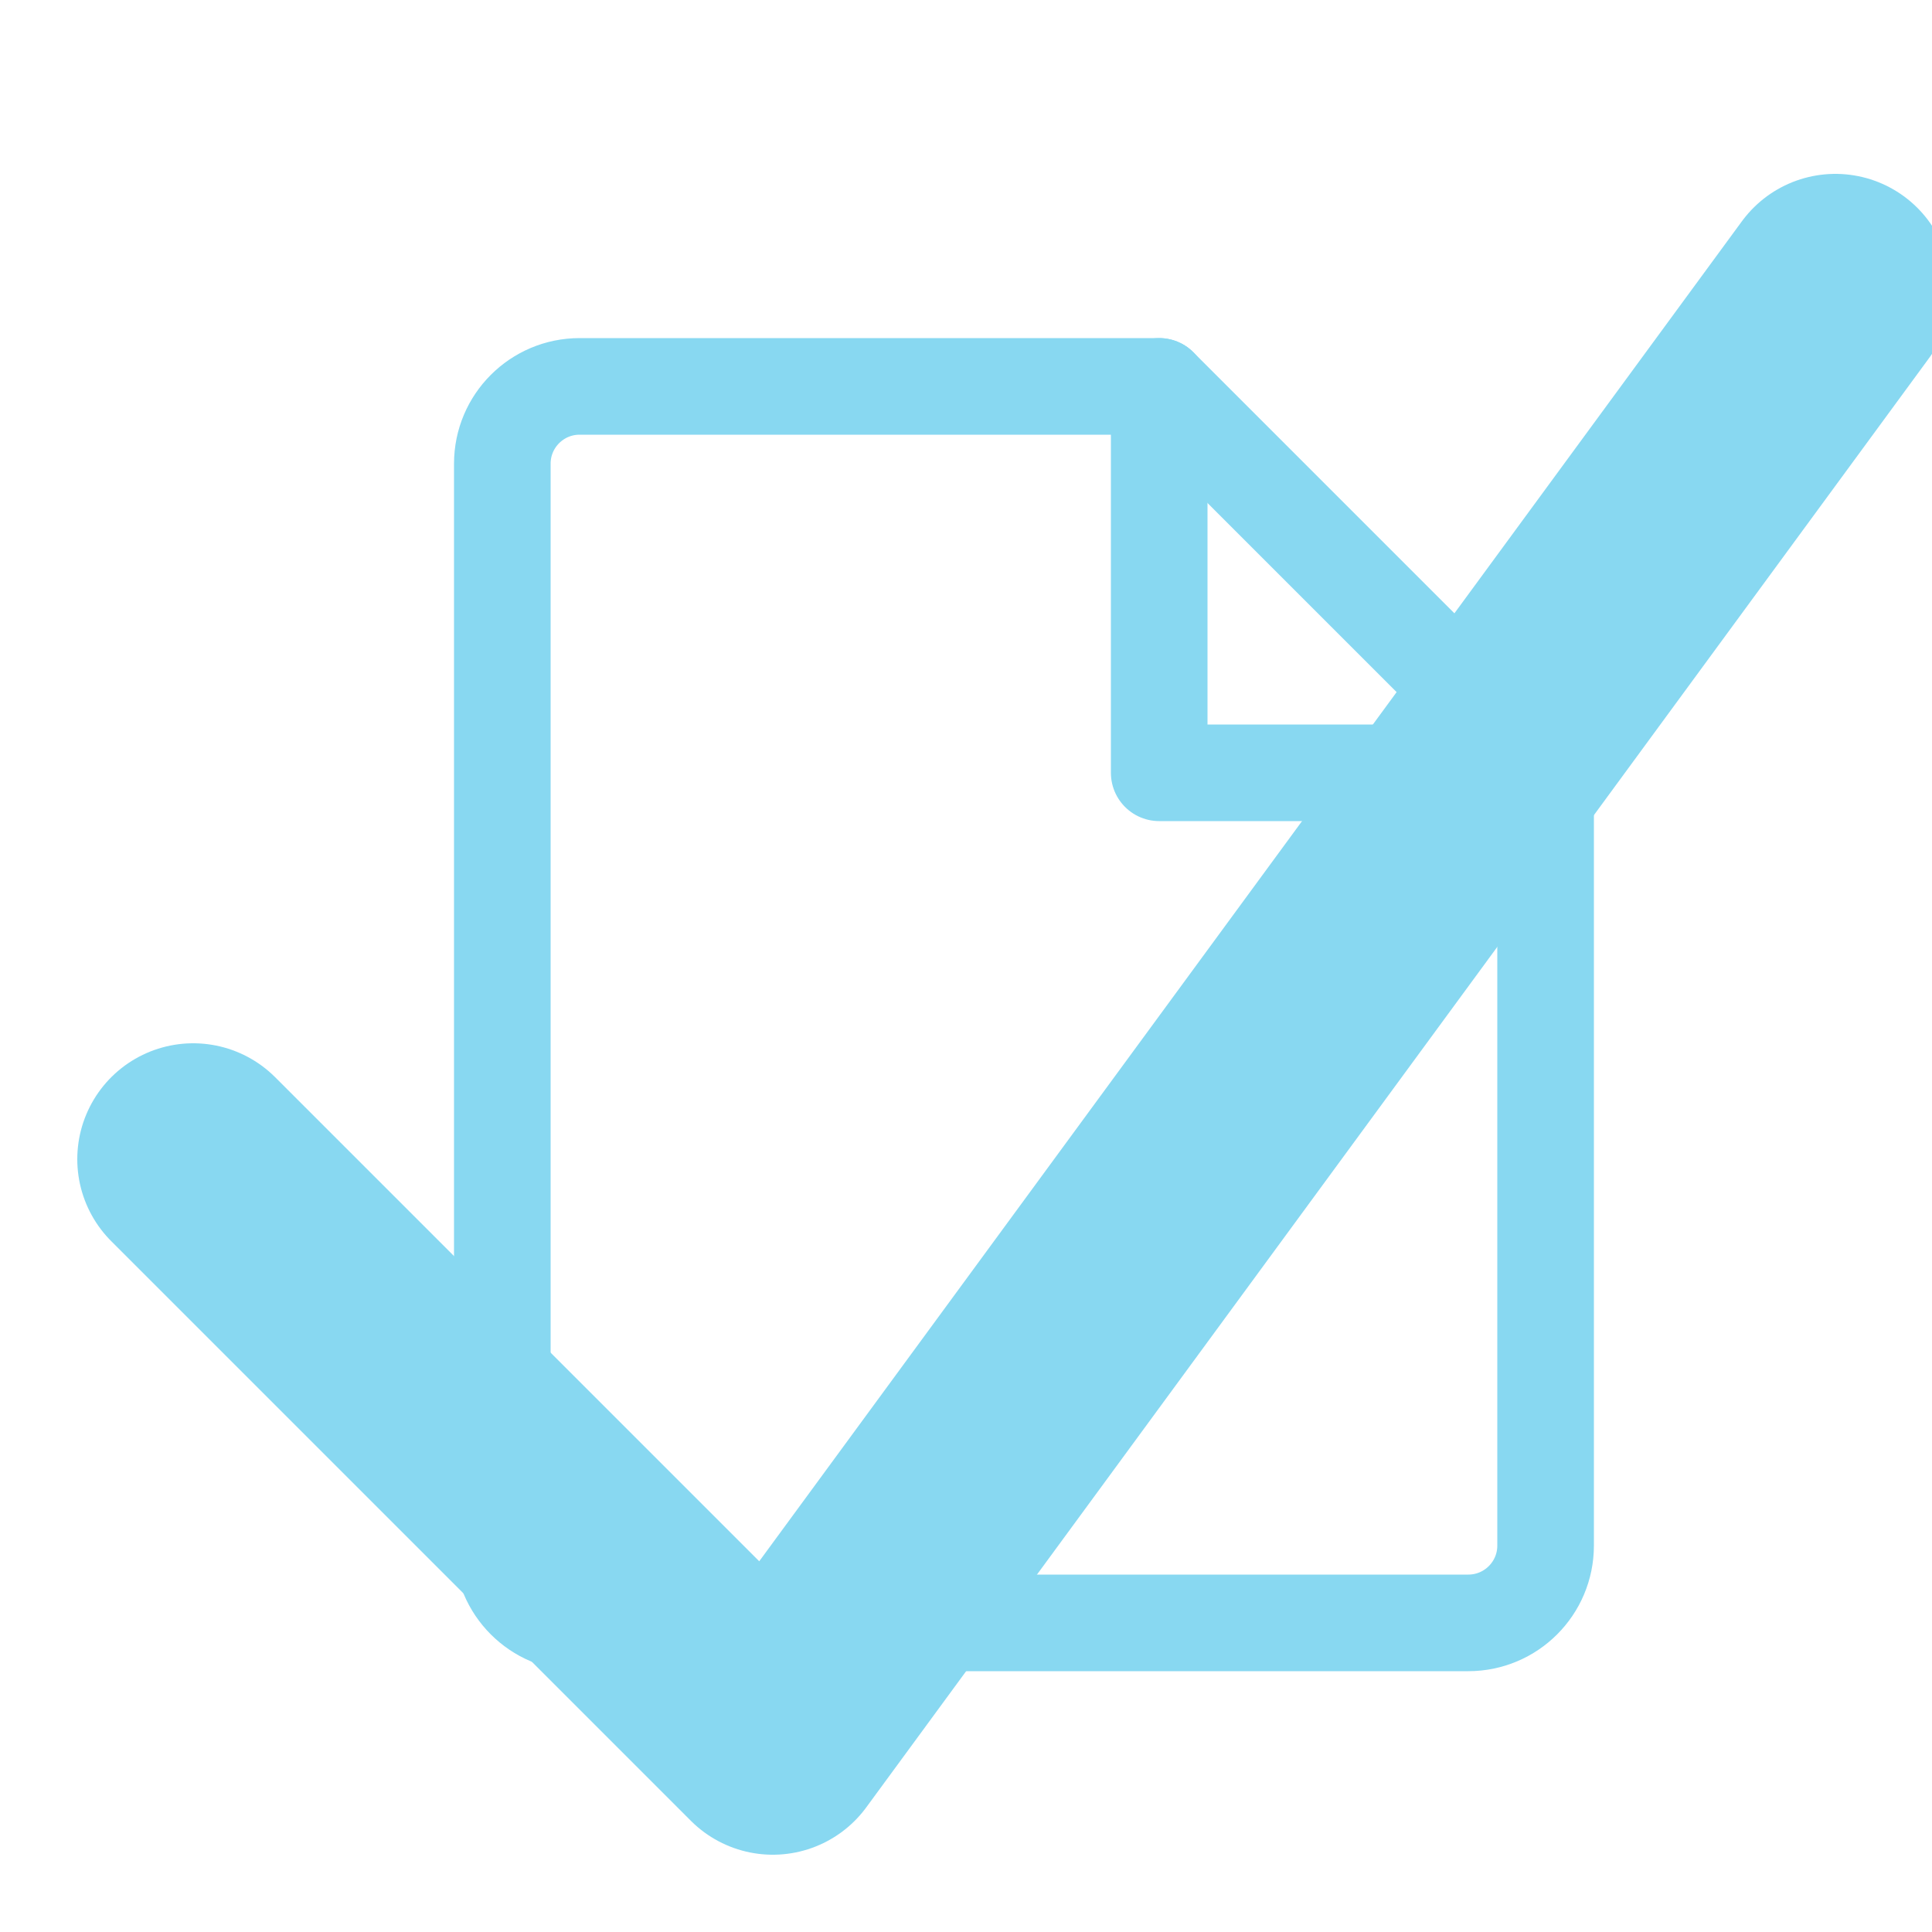
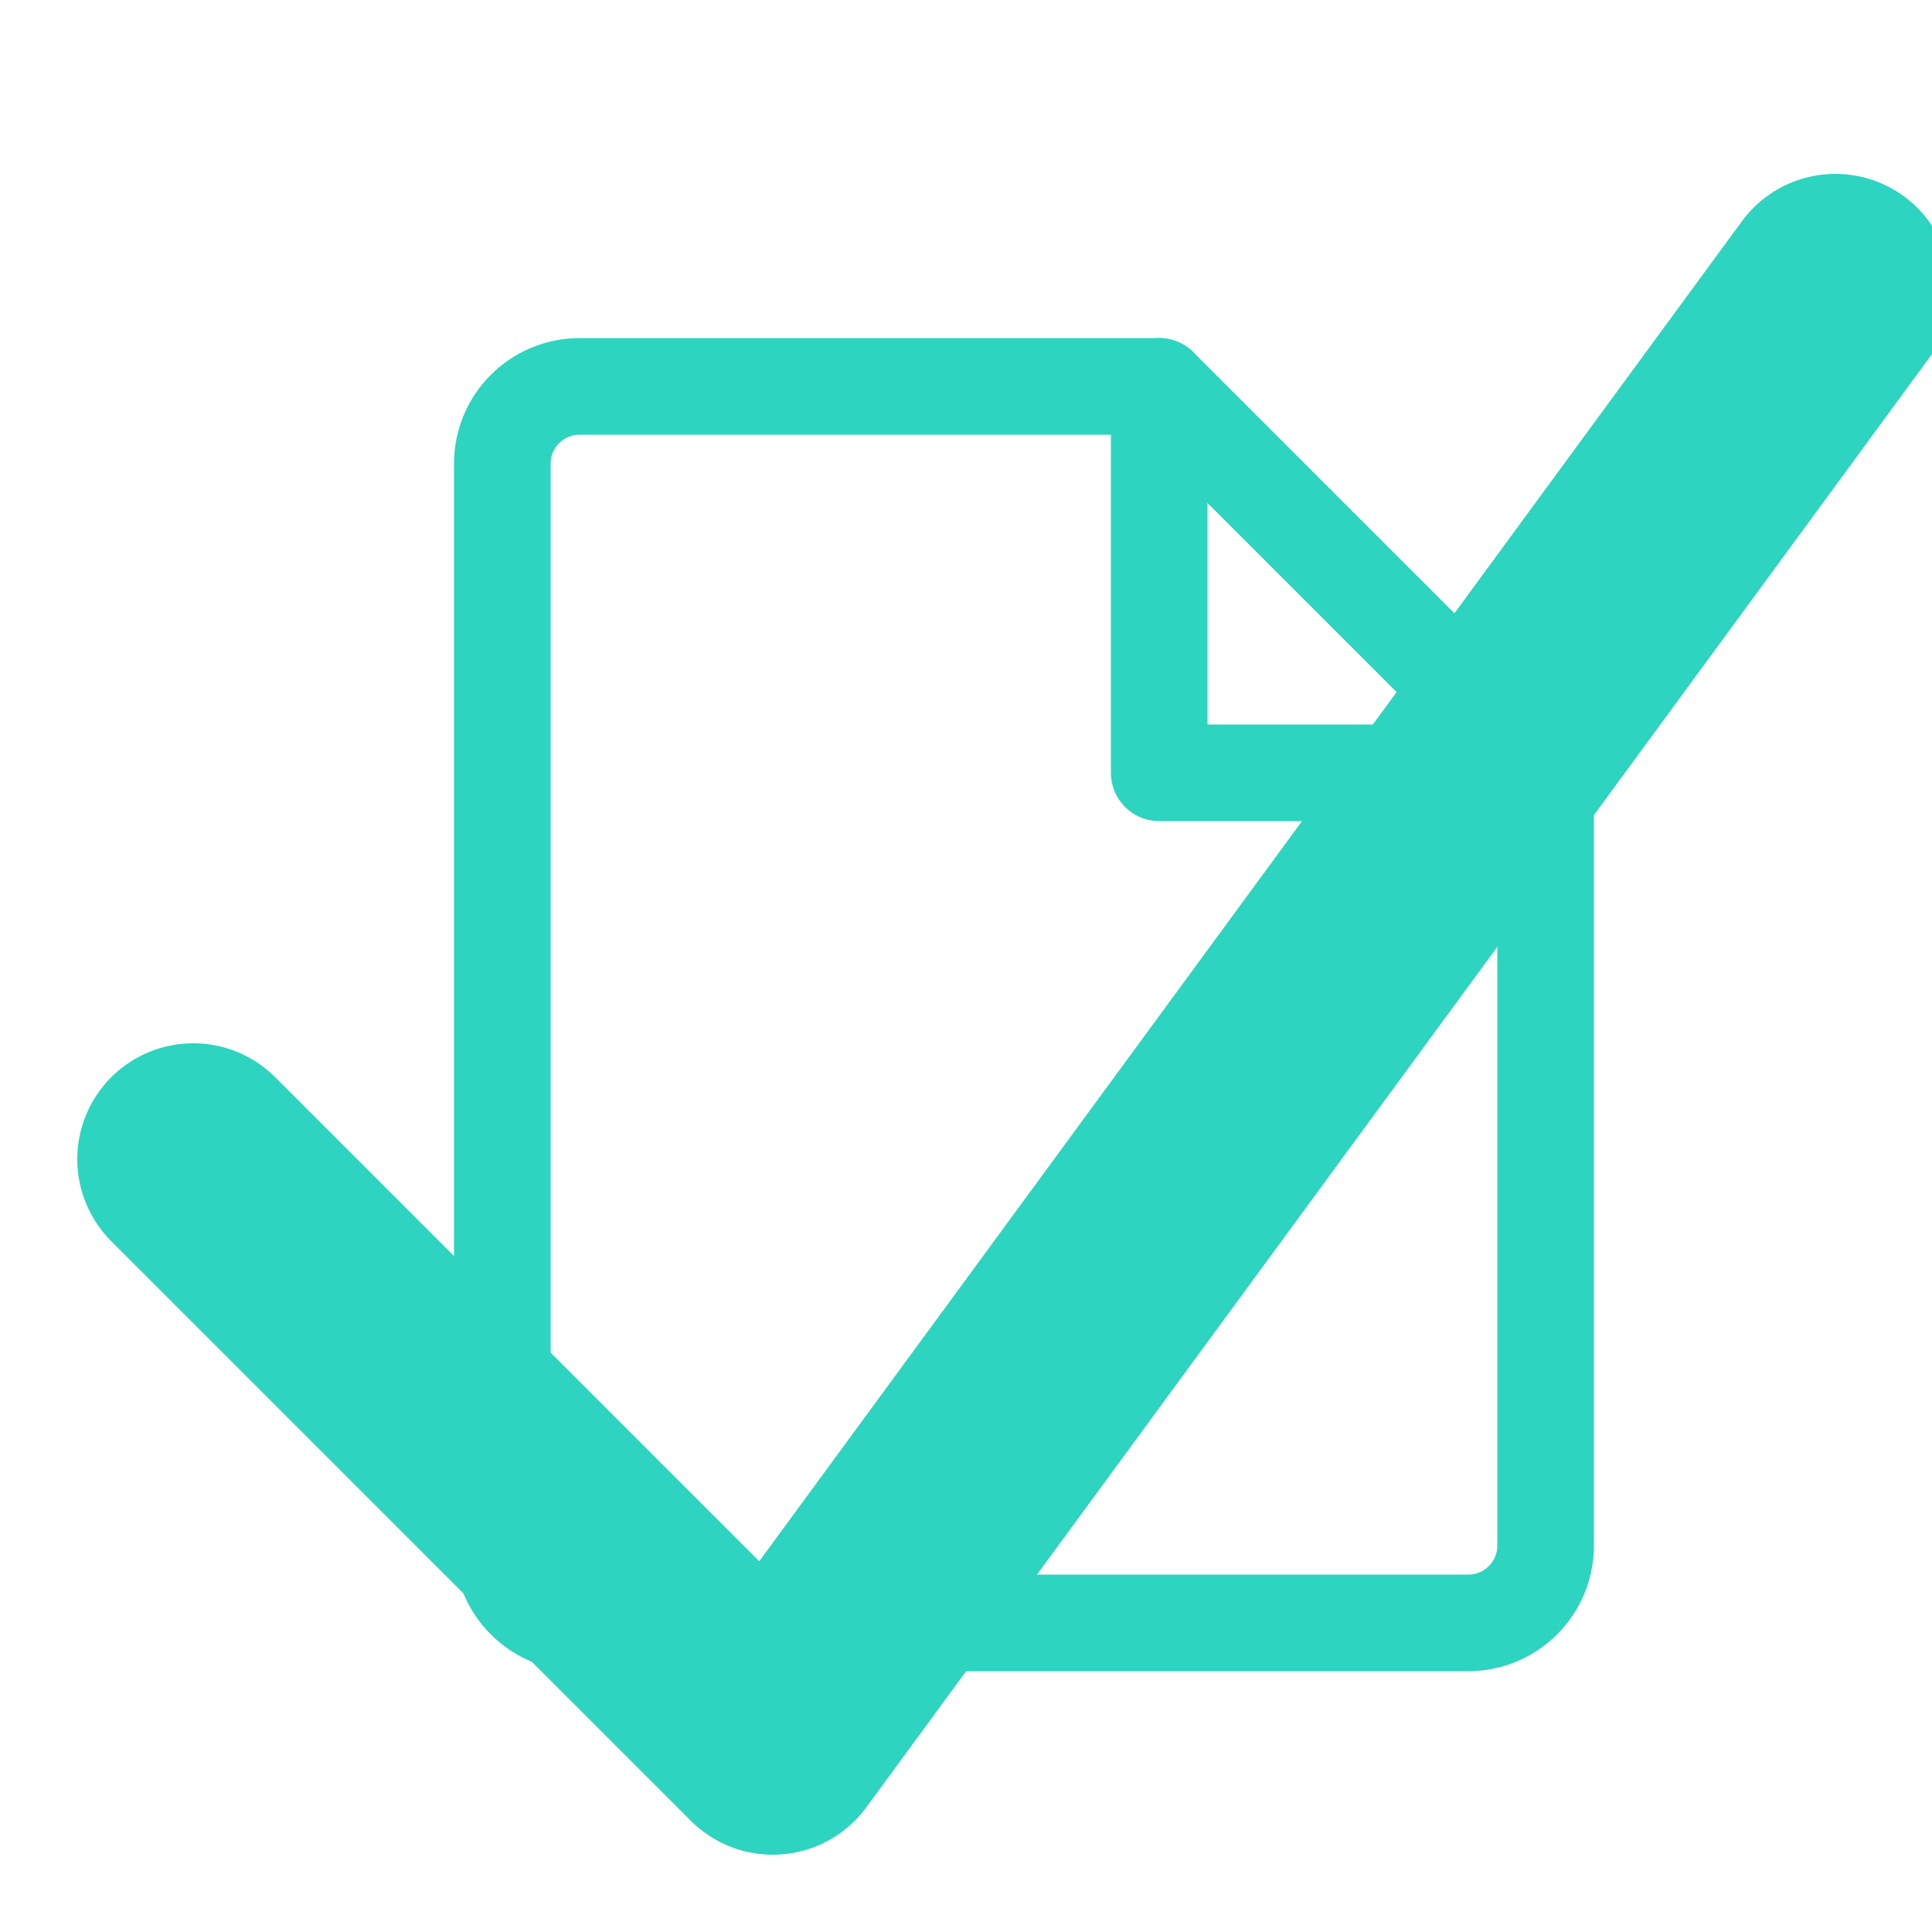
<svg xmlns="http://www.w3.org/2000/svg" viewBox="0 0 100 100" fill="none">
-   <path d="M30 20H60L80 40V80C80 82.209 78.209 84 76 84H30C27.791 84 26 82.209 26 80V24C26 21.791 27.791 20 30 20Z" stroke="#88D8F1" stroke-width="5" stroke-linecap="round" stroke-linejoin="round" />
-   <path d="M60 20V40H80" stroke="#88D8F1" stroke-width="5" stroke-linecap="round" stroke-linejoin="round" />
-   <path d="M10 60L40 90L95 15" stroke="#88D8F1" stroke-width="12" stroke-linecap="round" stroke-linejoin="round" />
+   <path d="M30 20H60L80 40V80C80 82.209 78.209 84 76 84H30C27.791 84 26 82.209 26 80V24C26 21.791 27.791 20 30 20Z" stroke="#2DD4BF" stroke-width="5" stroke-linecap="round" stroke-linejoin="round" />
+   <path d="M60 20V40H80" stroke="#2DD4BF" stroke-width="5" stroke-linecap="round" stroke-linejoin="round" />
+   <path d="M10 60L40 90L95 15" stroke="#2DD4BF" stroke-width="12" stroke-linecap="round" stroke-linejoin="round" />
</svg>
